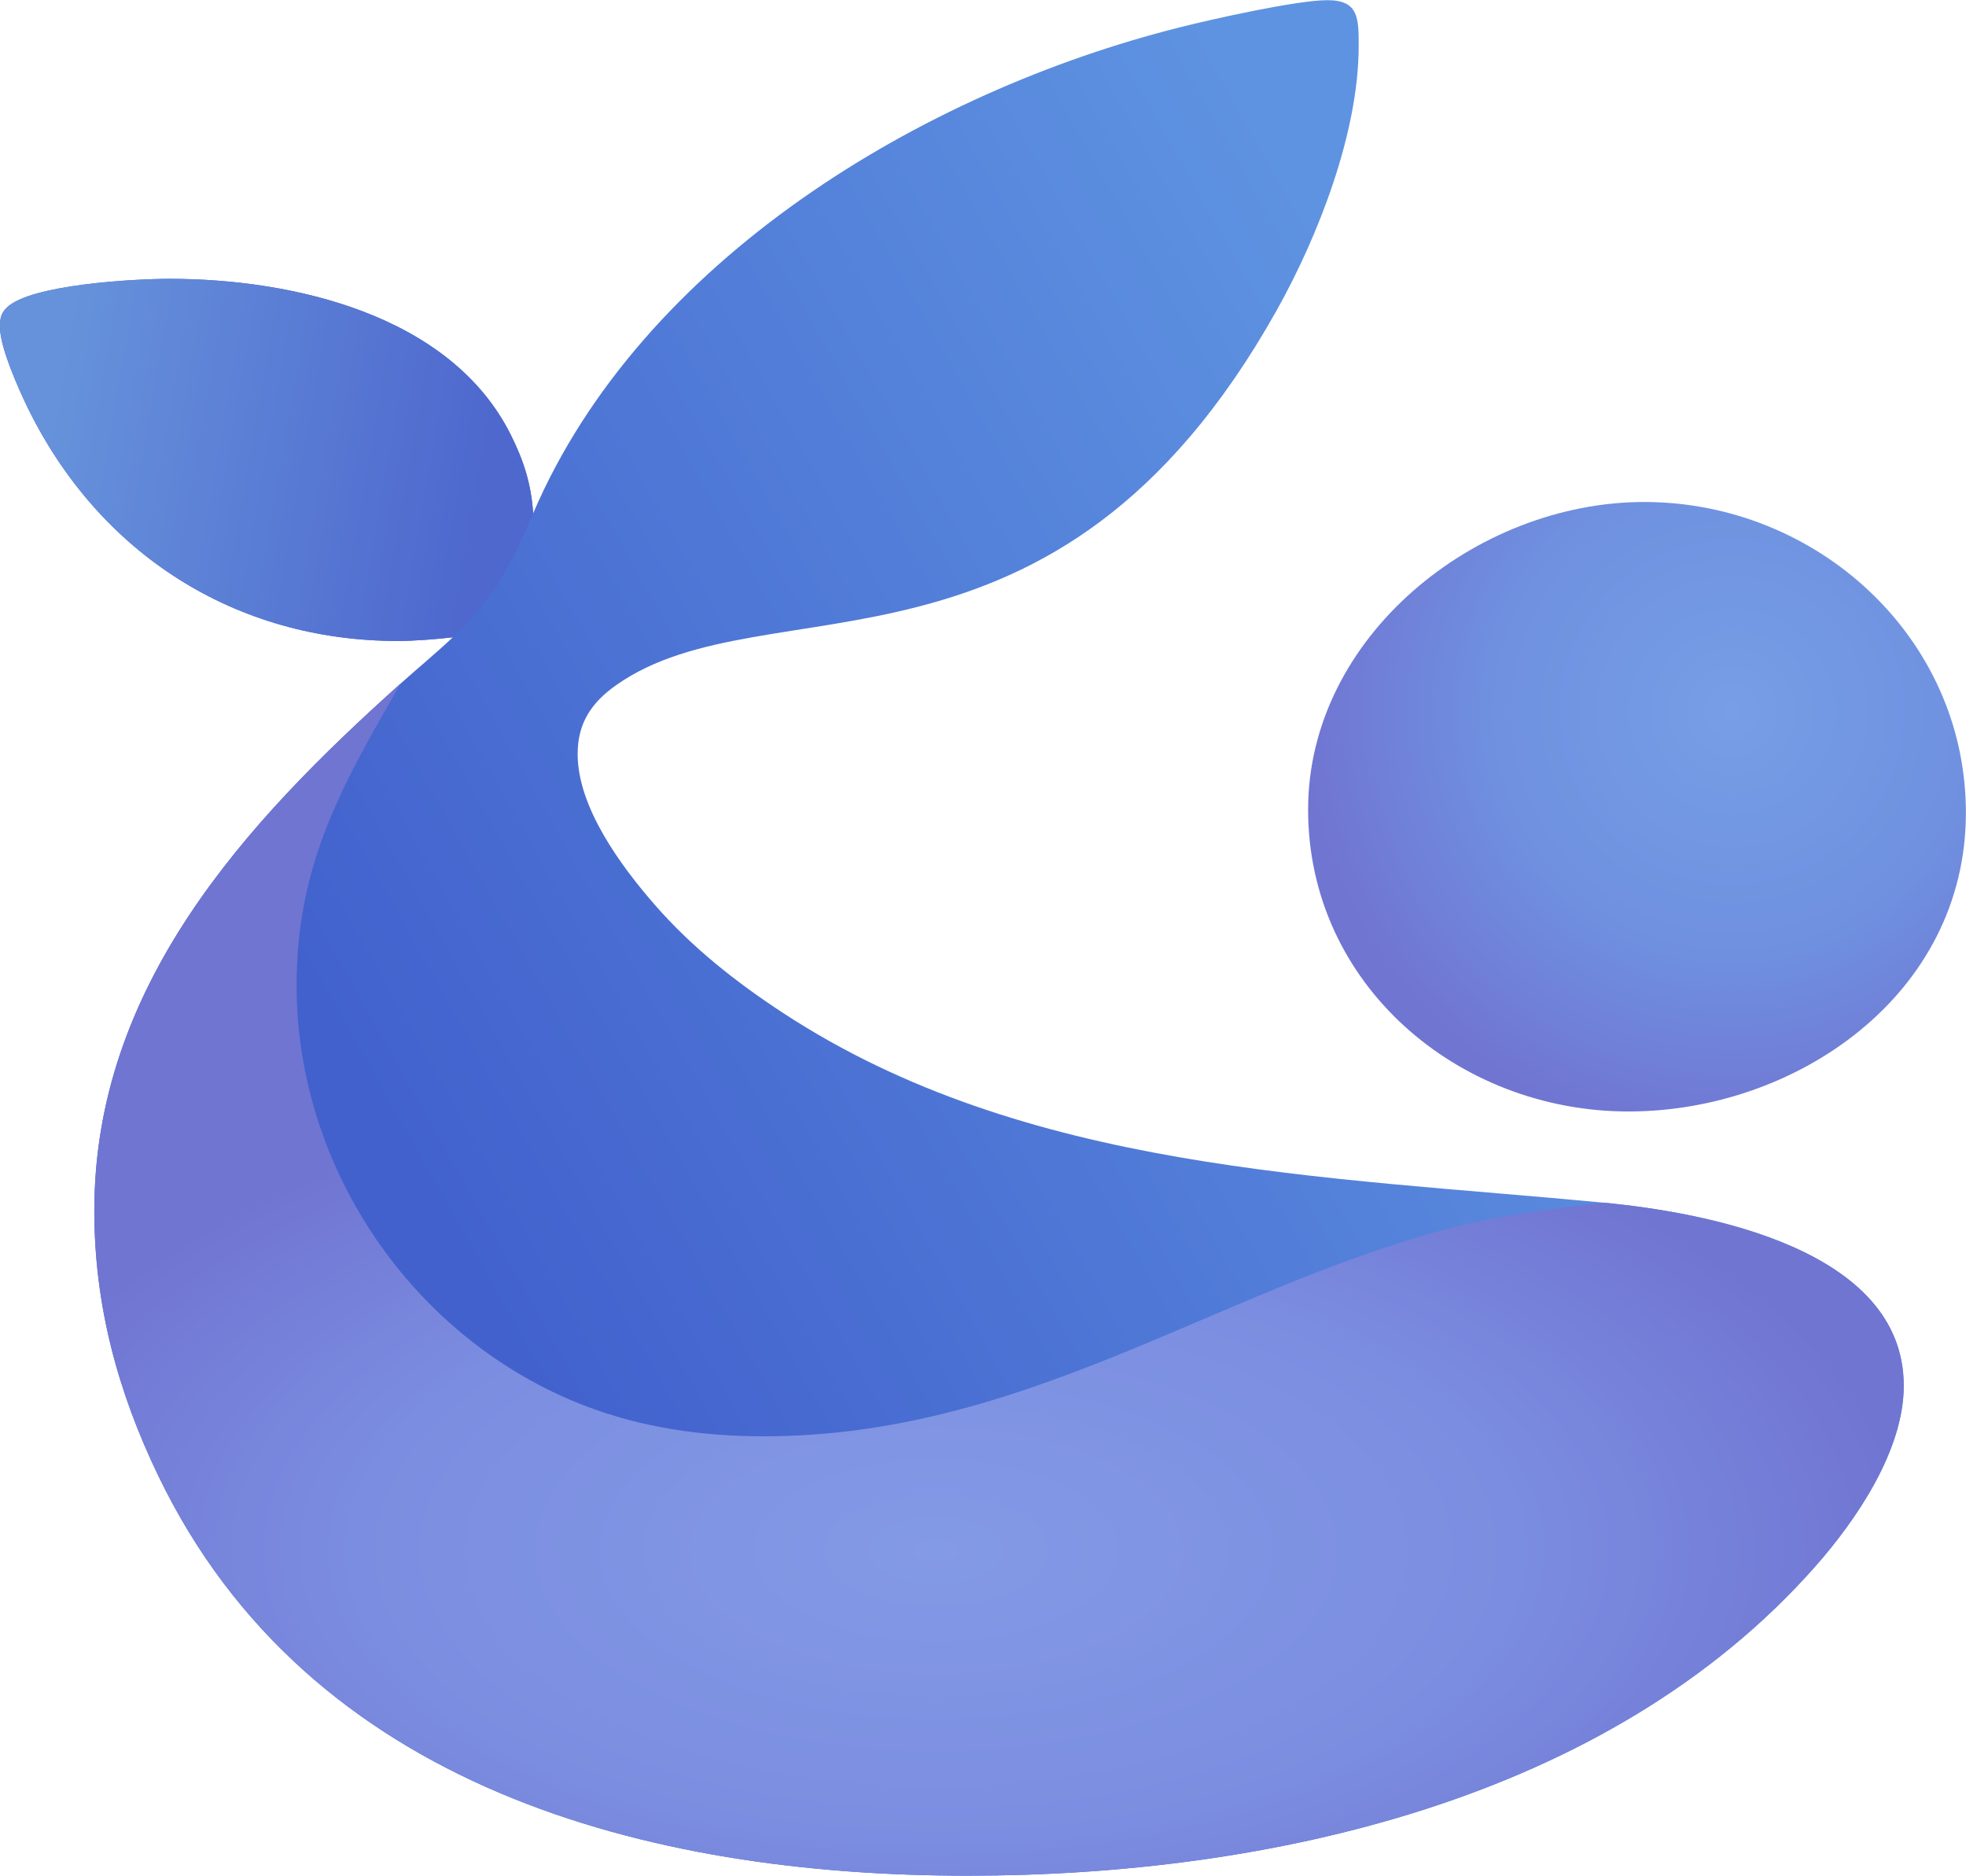
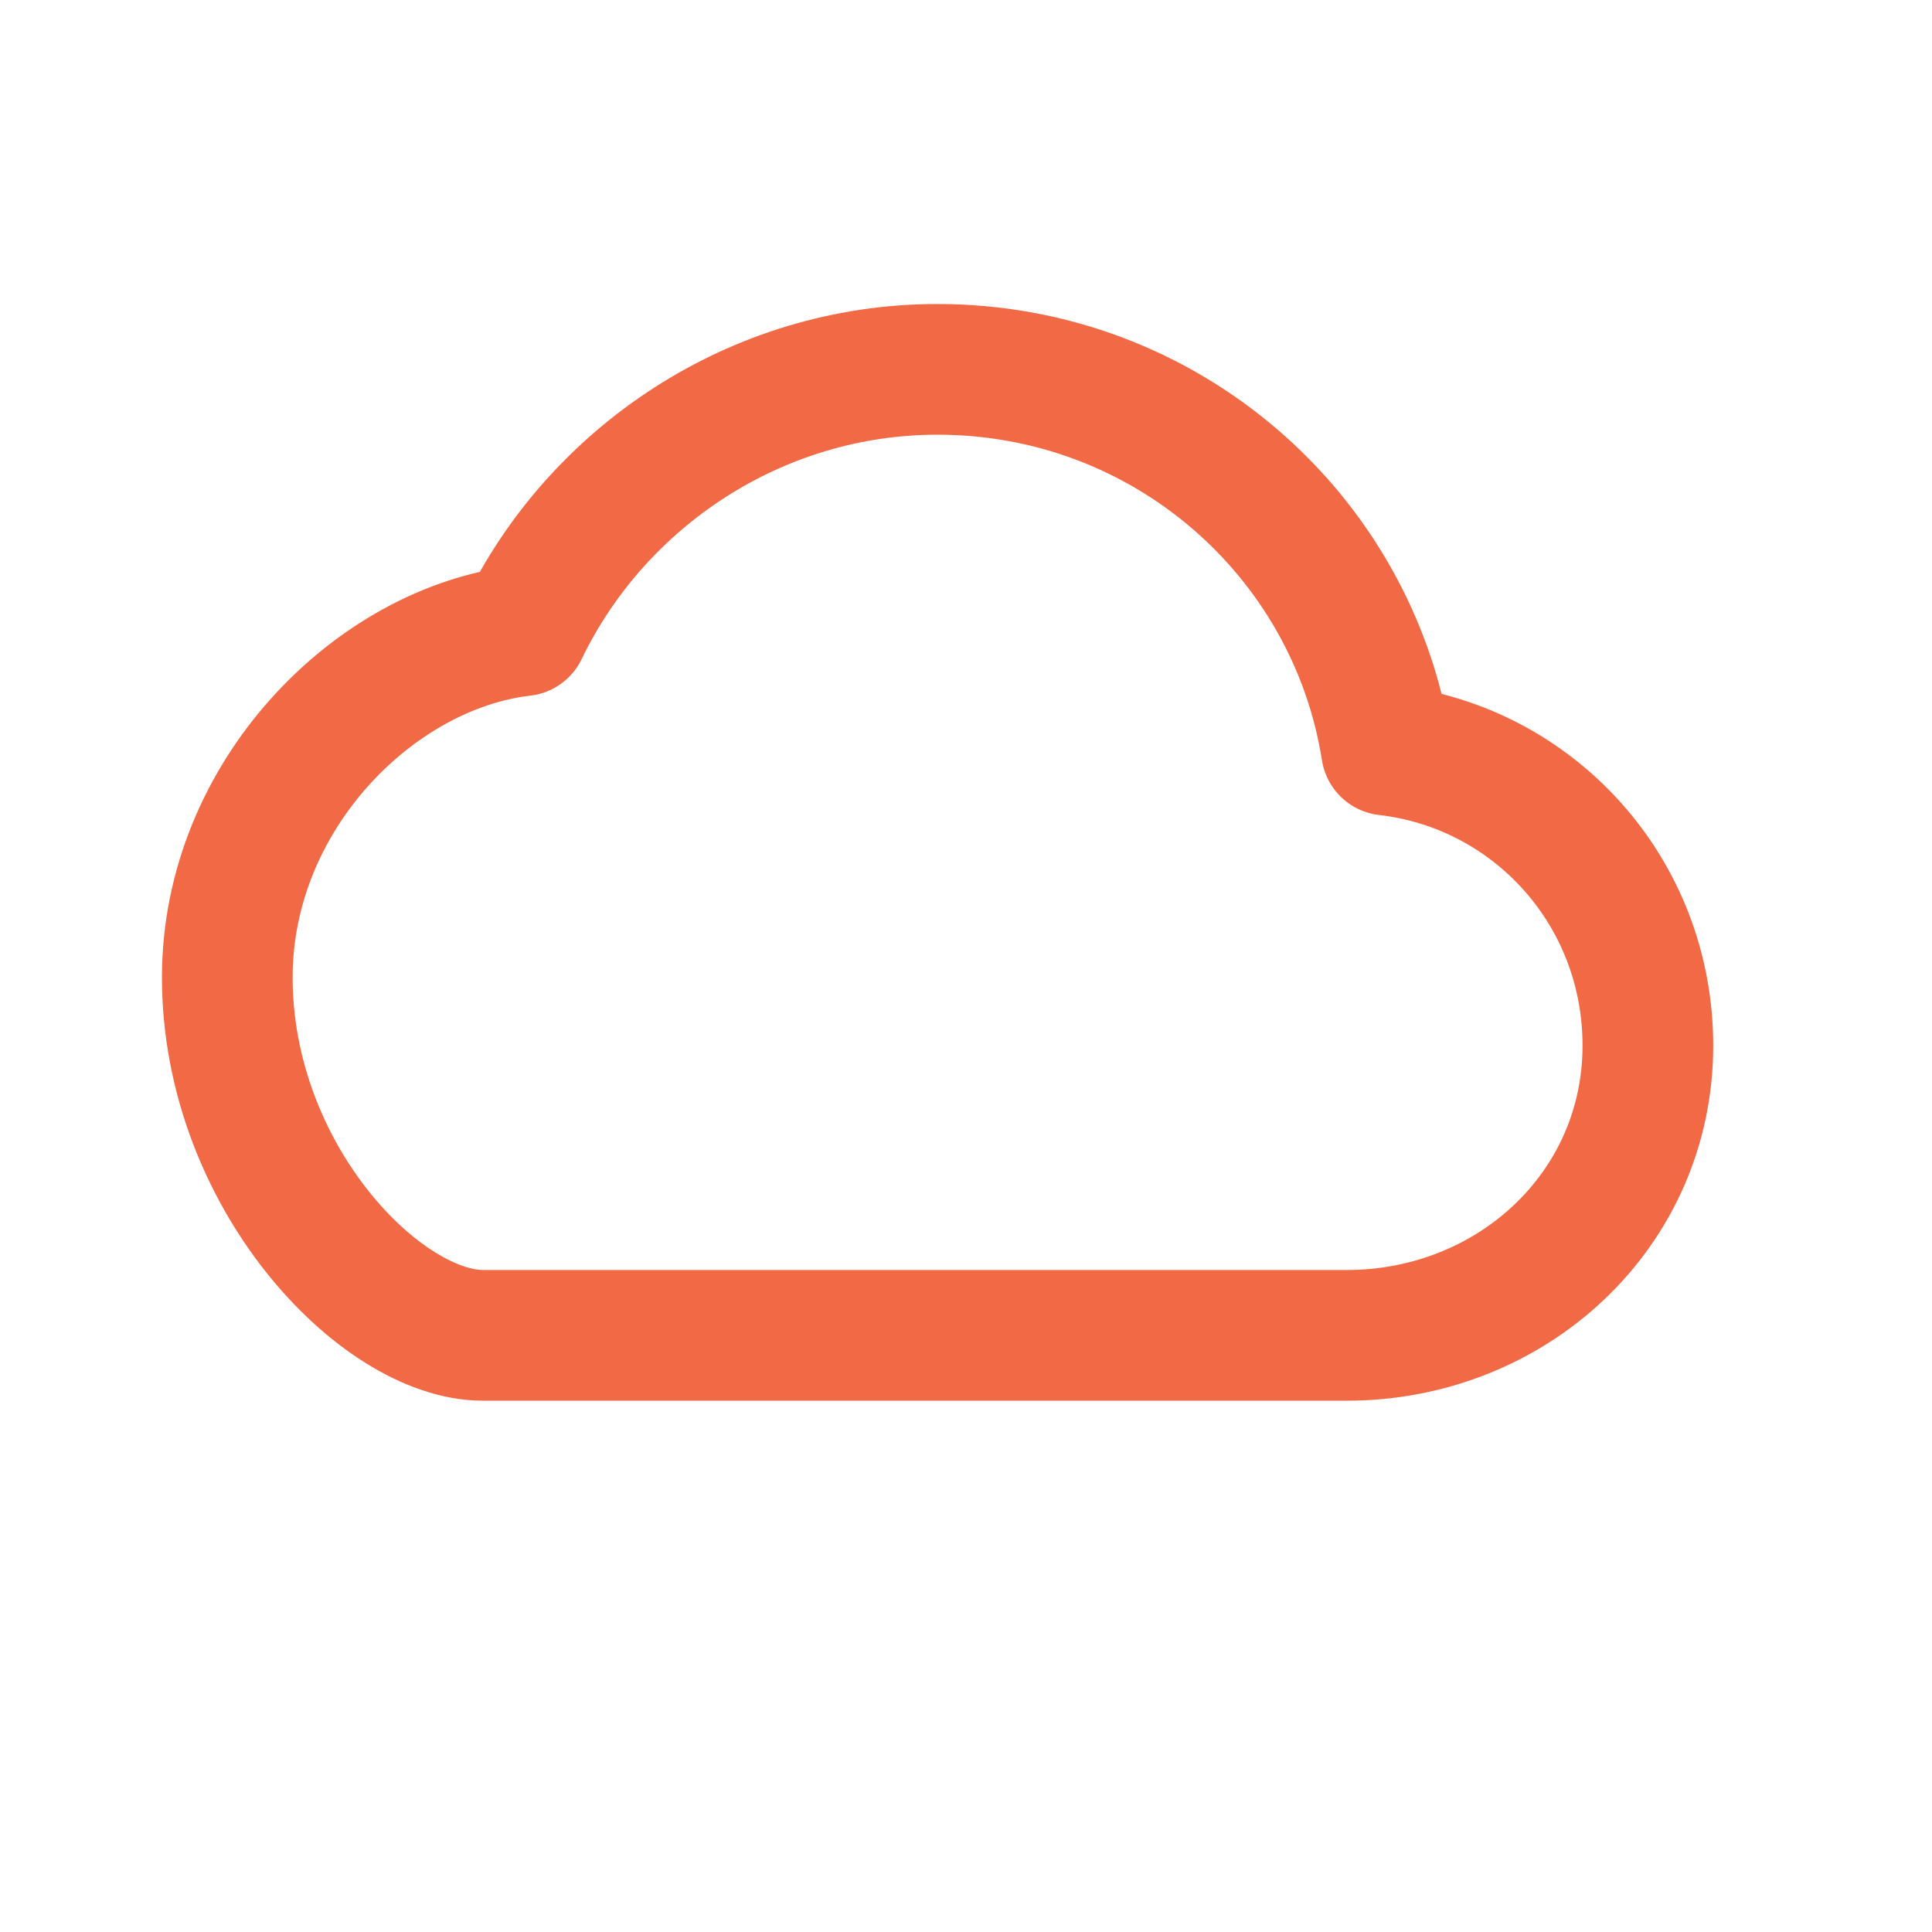
- <svg xmlns="http://www.w3.org/2000/svg" viewBox="26.75 28.01 54.51 52">
-   <defs>
-     <linearGradient id="tail" gradientUnits="userSpaceOnUse" x1="36.3" y1="57" x2="66.5" y2="40">
-       <stop offset="0" stop-color="#4261CD" />
-       <stop offset="1" stop-color="#5E93E1" />
-     </linearGradient>
-     <linearGradient id="fin" gradientUnits="userSpaceOnUse" x1="40.2" y1="41.5" x2="28.1" y2="39.4">
-       <stop offset="0" stop-color="#4E68CE" />
-       <stop offset="1" stop-color="#6692DB" />
-     </linearGradient>
-     <radialGradient id="belly" gradientUnits="userSpaceOnUse" cx="0" cy="0" r="1" gradientTransform="matrix(27 0 0 13.5 52.7 71)">
-       <stop offset="0" stop-color="#839AE6" />
-       <stop offset="0.6" stop-color="#7B8DE0" />
-       <stop offset="1" stop-color="#7075D2" />
-     </radialGradient>
-     <radialGradient id="bubble" gradientUnits="userSpaceOnUse" cx="74.773" cy="47.737" r="11.858">
-       <stop offset="0" stop-color="#779EE6" />
-       <stop offset="0.55" stop-color="#6F91E0" />
-       <stop offset="1" stop-color="#7075D2" />
-     </radialGradient>
-   </defs>
-   <path id="body" fill="url(#tail)" d="M41.533 42.237C44.542 35.225 52.318 30.559 59.471 28.765C60.371 28.538 62.707 28.015 63.555 28.015C64.422 28.015 64.421 28.514 64.421 29.29C64.421 31.68 63.303 34.553 62.143 36.621C55.998 47.579 48.019 44.056 43.838 46.999C43.15 47.483 42.766 48.054 42.766 48.912C42.766 50.39 43.965 52.011 44.897 53.082C45.928 54.267 47.16 55.238 48.469 56.094C55.176 60.483 63.472 60.609 71.206 61.347C74.082 61.621 79.534 62.636 79.534 66.422C79.534 68.215 78.222 70.141 77.075 71.438C71.344 77.92 61.895 80.004 53.58 80.004C44.713 80.004 35.314 77.576 31.142 68.924C30.012 66.582 29.365 64.181 29.365 61.571C29.365 55.356 33.535 50.83 37.86 46.956C38.345 46.522 38.831 46.123 39.305 45.676C38.855 45.728 38.235 45.778 37.786 45.778C33.274 45.778 29.511 43.364 27.53 39.337C27.273 38.812 26.75 37.645 26.75 37.084C26.75 36.858 26.762 36.709 26.938 36.537C27.598 35.893 30.489 35.739 31.449 35.739C34.863 35.739 39.247 36.73 40.913 40.064C41.275 40.789 41.476 41.422 41.533 42.237Z" />
-   <path id="fin-layer" fill="url(#fin)" d="M39.305 45.676C38.855 45.728 38.235 45.778 37.786 45.778C33.274 45.778 29.511 43.364 27.53 39.337C27.273 38.812 26.75 37.645 26.75 37.084C26.75 36.858 26.762 36.709 26.938 36.537C27.598 35.893 30.489 35.739 31.449 35.739C34.863 35.739 39.247 36.73 40.913 40.064C41.275 40.789 41.476 41.422 41.533 42.237C40.939 43.623 40.431 44.616 39.305 45.676Z" />
-   <path id="belly-layer" fill="url(#belly)" d="M71.206 61.347C74.082 61.621 79.534 62.636 79.534 66.422C79.534 68.215 78.222 70.141 77.075 71.438C71.344 77.92 61.895 80.004 53.58 80.004C44.713 80.004 35.314 77.576 31.142 68.924C30.012 66.582 29.365 64.181 29.365 61.571C29.365 55.356 33.535 50.83 37.86 46.956C36.25 49.744 34.973 51.951 34.973 55.33C34.973 60.404 38.211 65.143 42.955 66.973C44.549 67.587 46.222 67.824 47.922 67.824C55.125 67.824 60.394 63.817 66.806 62.094C68.398 61.666 69.588 61.553 71.206 61.347Z" />
-   <path id="bubble-layer" fill="url(#bubble)" d="M72.336 41.925C77.122 41.925 81.257 45.674 81.257 50.54C81.257 55.583 76.554 58.82 71.902 58.82C67.179 58.82 63.019 55.302 63.019 50.453C63.019 45.66 67.675 41.925 72.336 41.925Z" />
+ <svg xmlns="http://www.w3.org/2000/svg" viewBox="0 0 34 34">
+   <path d="M8.5,23.5h15.2c2.9,0 5.3,-2.2 5.3,-5.1 0,-2.7 -2,-4.9 -4.6,-5.2 -0.6,-3.8 -3.9,-6.7 -7.9,-6.7 -3.2,0 -6,1.9 -7.3,4.6 C6.6,11.4 4,14 4,17.2 c0,3.5 2.7,6.3 4.5,6.3 Z" fill="none" stroke="#F16A45" stroke-width="2.3" stroke-linecap="round" stroke-linejoin="round" />
</svg>
